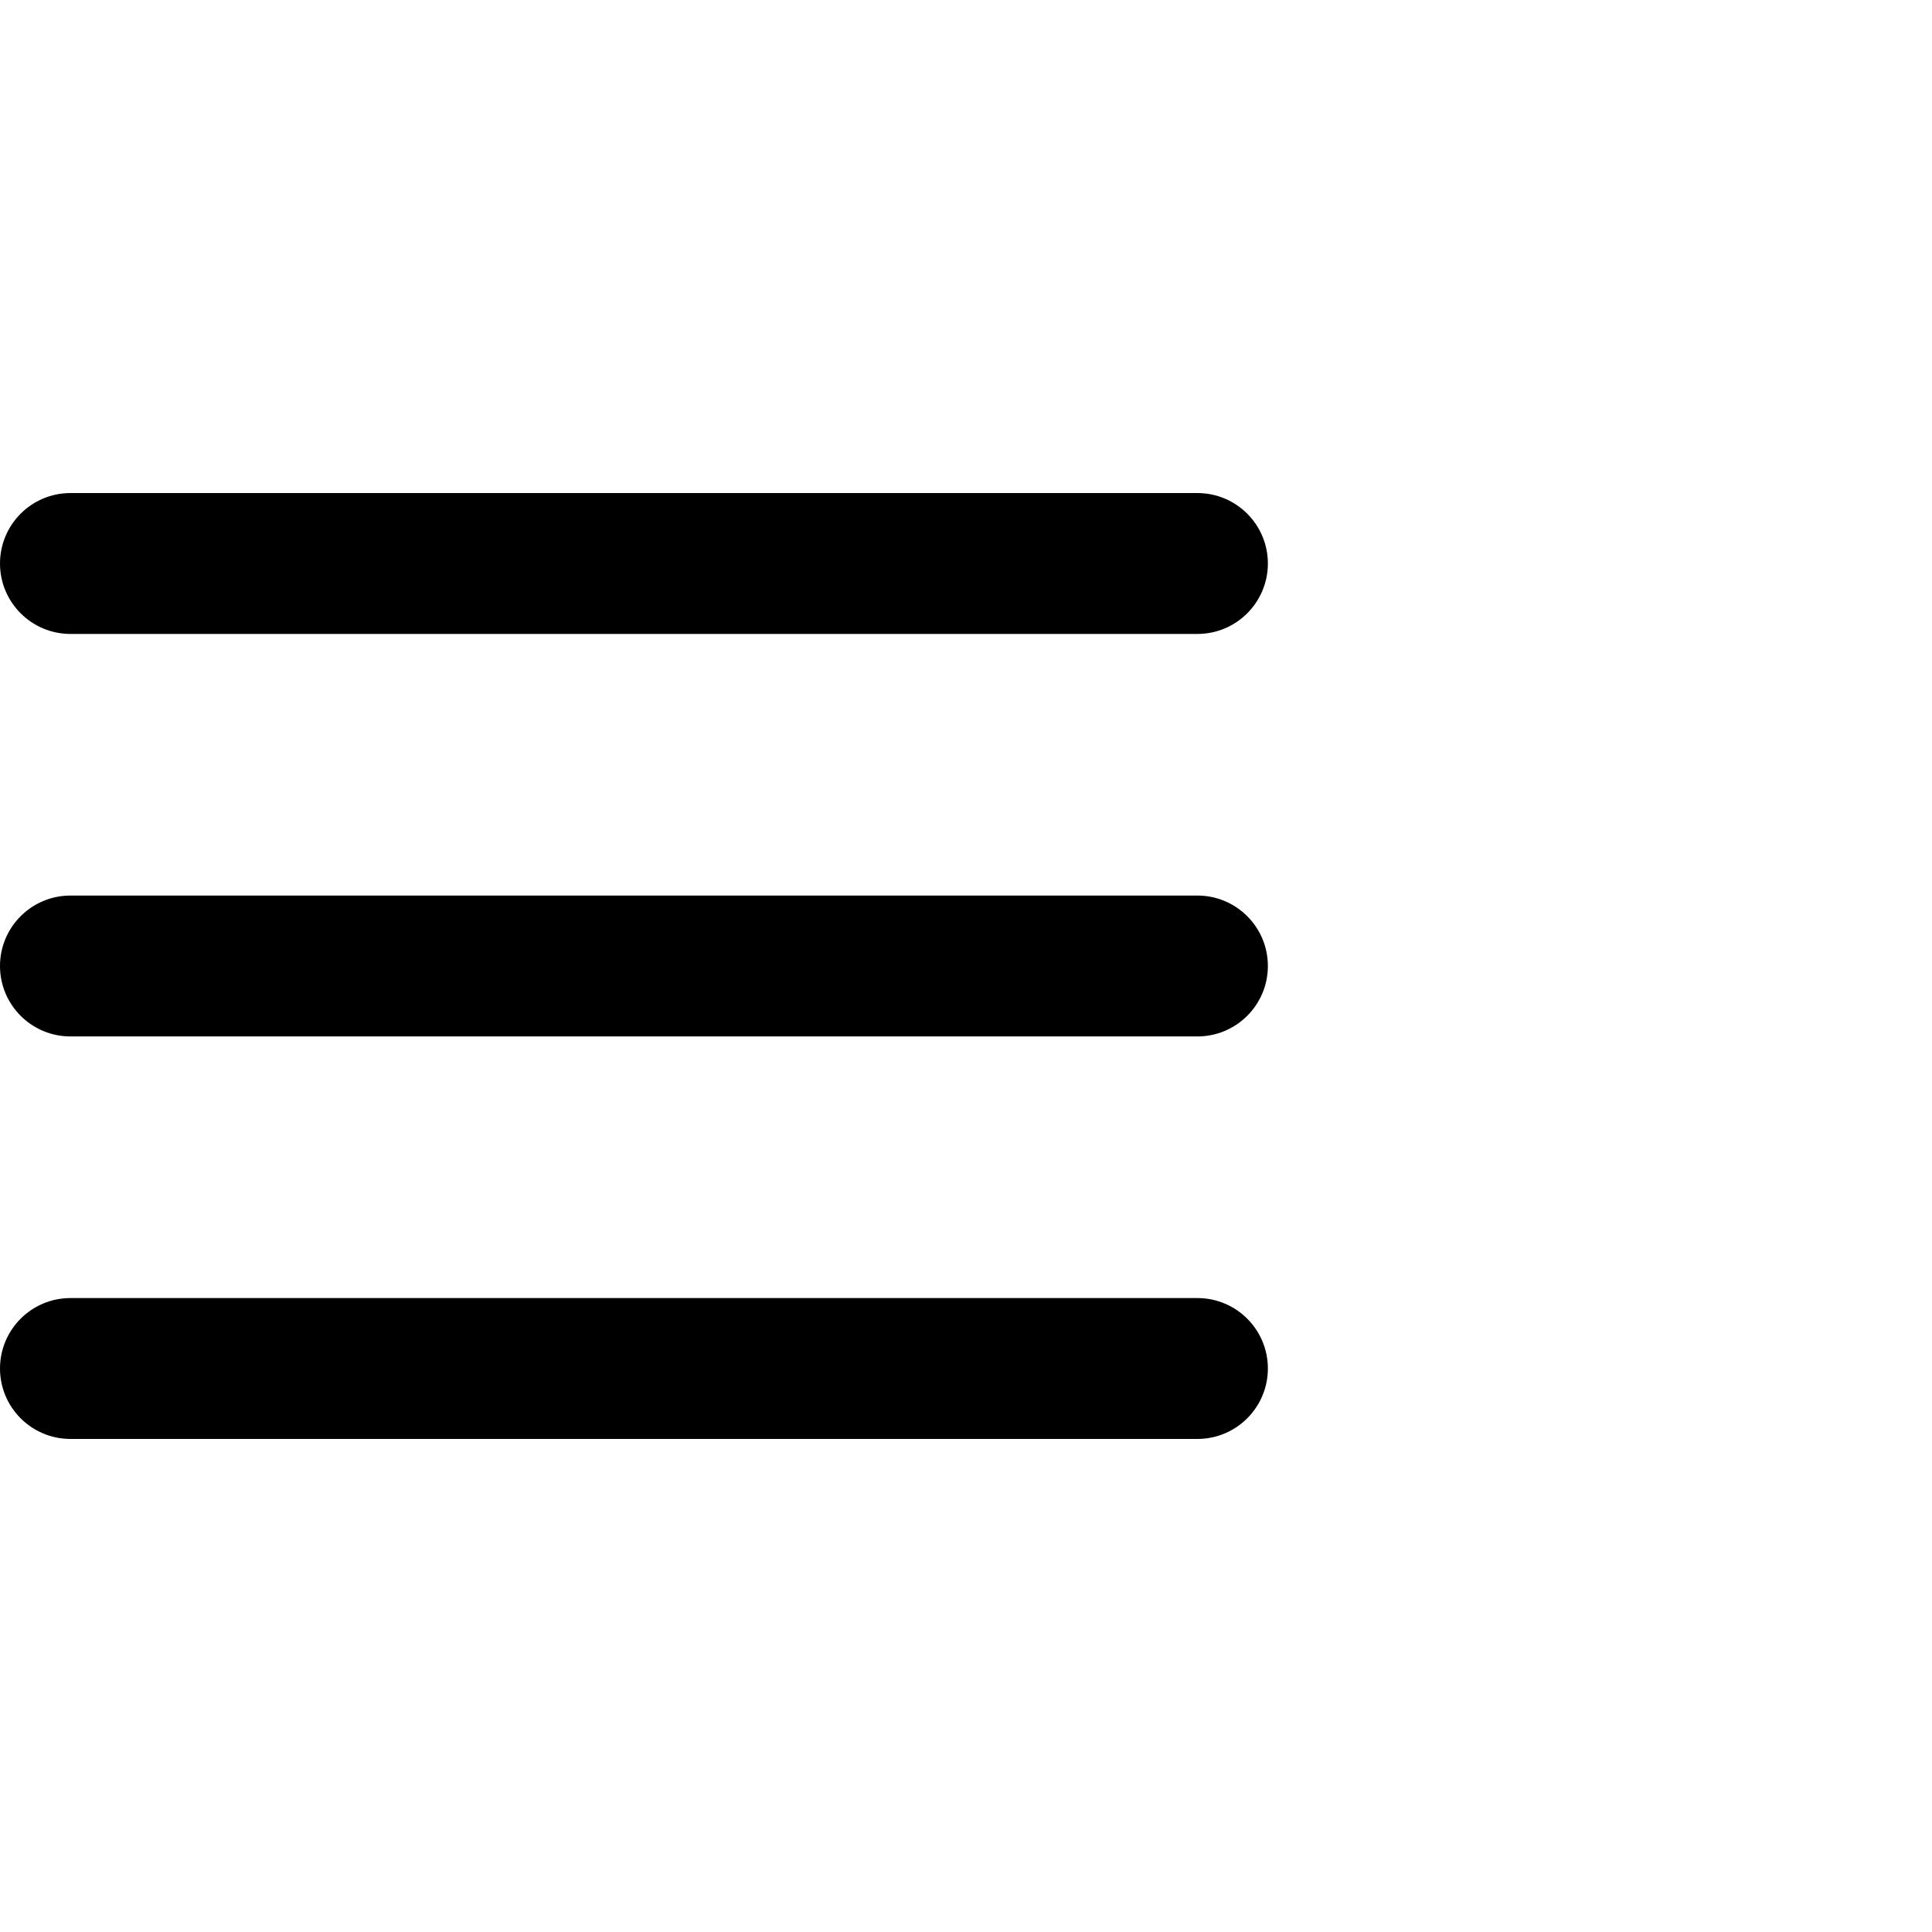
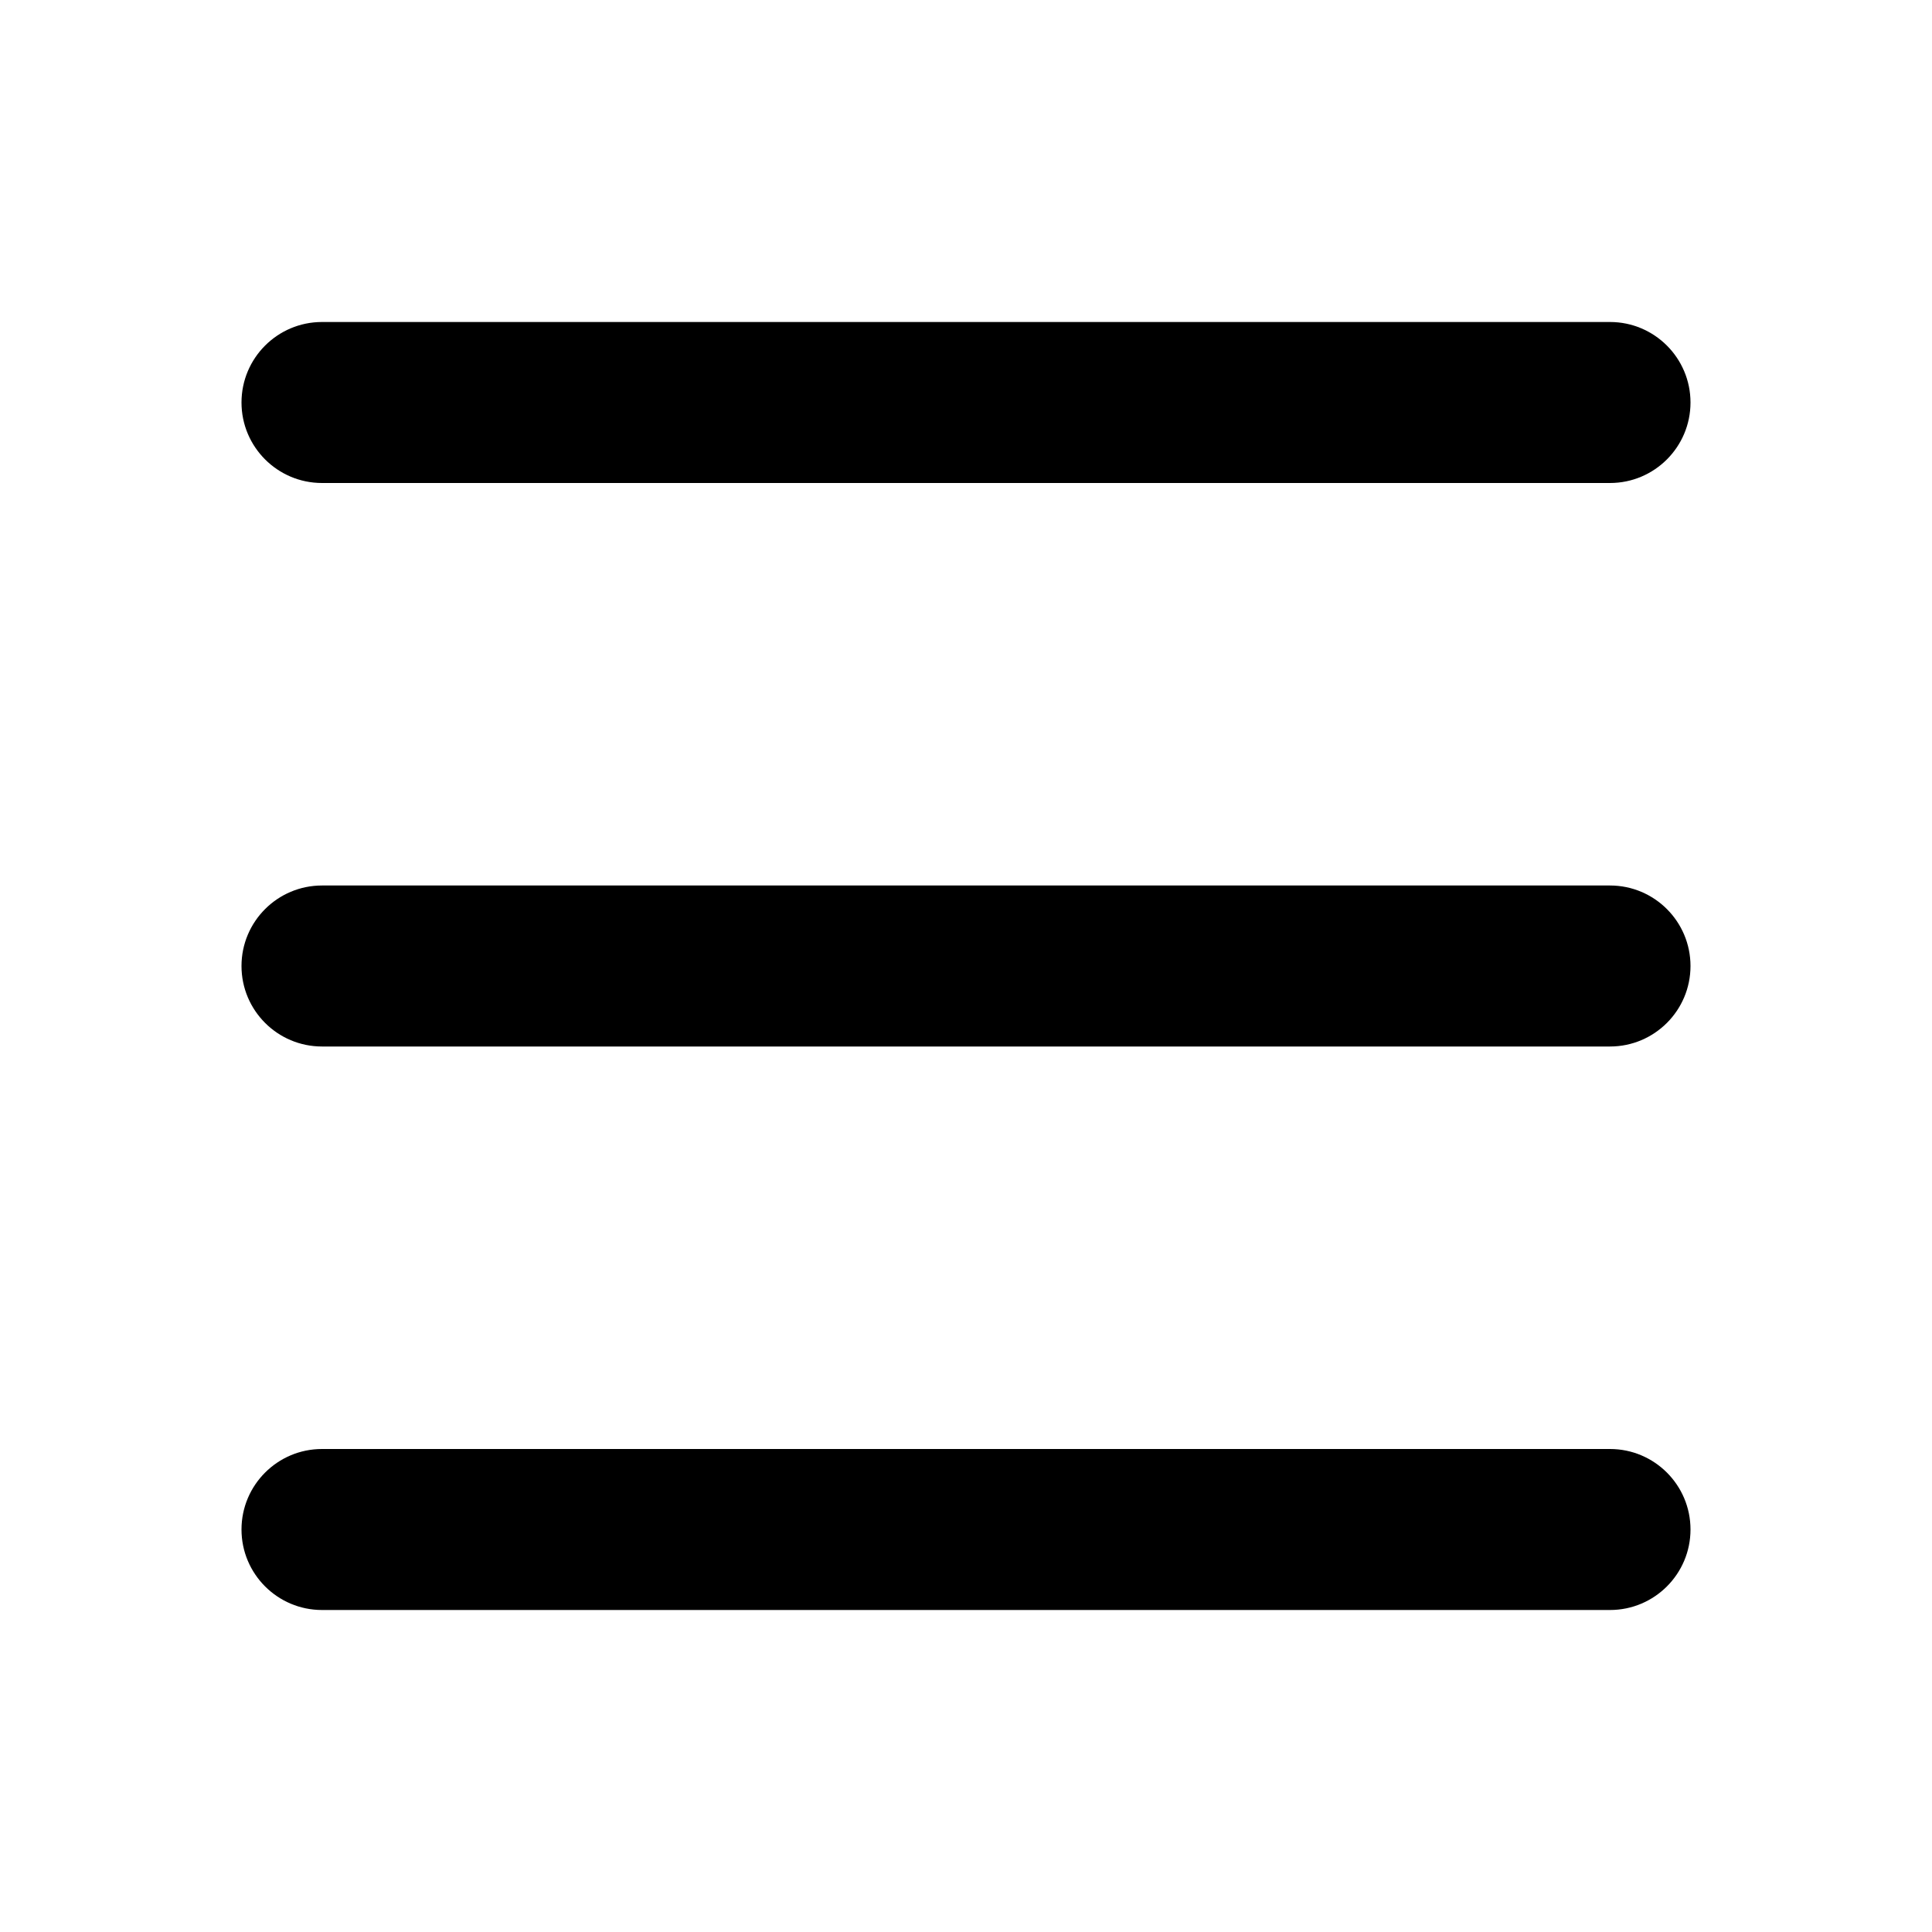
<svg xmlns="http://www.w3.org/2000/svg" width="24" height="24" viewBox="0 0 24 24" fill="none">
-   <path fill-rule="evenodd" clip-rule="evenodd" d="M0 7C0 6.517 0.392 6.125 0.875 6.125H14.875C15.358 6.125 15.75 6.517 15.75 7C15.75 7.483 15.358 7.875 14.875 7.875H0.875C0.392 7.875 0 7.483 0 7Z" fill="black" />
-   <path fill-rule="evenodd" clip-rule="evenodd" d="M0 12C0 11.517 0.392 11.125 0.875 11.125H14.875C15.358 11.125 15.75 11.517 15.75 12C15.75 12.483 15.358 12.875 14.875 12.875H0.875C0.392 12.875 0 12.483 0 12Z" fill="black" />
-   <path fill-rule="evenodd" clip-rule="evenodd" d="M0 17C0 16.517 0.392 16.125 0.875 16.125H14.875C15.358 16.125 15.75 16.517 15.75 17C15.75 17.483 15.358 17.875 14.875 17.875H0.875C0.392 17.875 0 17.483 0 17Z" fill="black" />
+   <path fill-rule="evenodd" clip-rule="evenodd" d="M3 5C3 4.448 3.448 4 4 4H20C20.552 4 21 4.448 21 5C21 5.552 20.552 6 20 6H4C3.448 6 3 5.552 3 5Z" fill="black" />
+   <path fill-rule="evenodd" clip-rule="evenodd" d="M3 12C3 11.448 3.448 11 4 11H20C20.552 11 21 11.448 21 12C21 12.552 20.552 13 20 13H4C3.448 13 3 12.552 3 12Z" fill="black" />
+   <path fill-rule="evenodd" clip-rule="evenodd" d="M3 19C3 18.448 3.448 18 4 18H20C20.552 18 21 18.448 21 19C21 19.552 20.552 20 20 20H4C3.448 20 3 19.552 3 19Z" fill="black" />
</svg>
